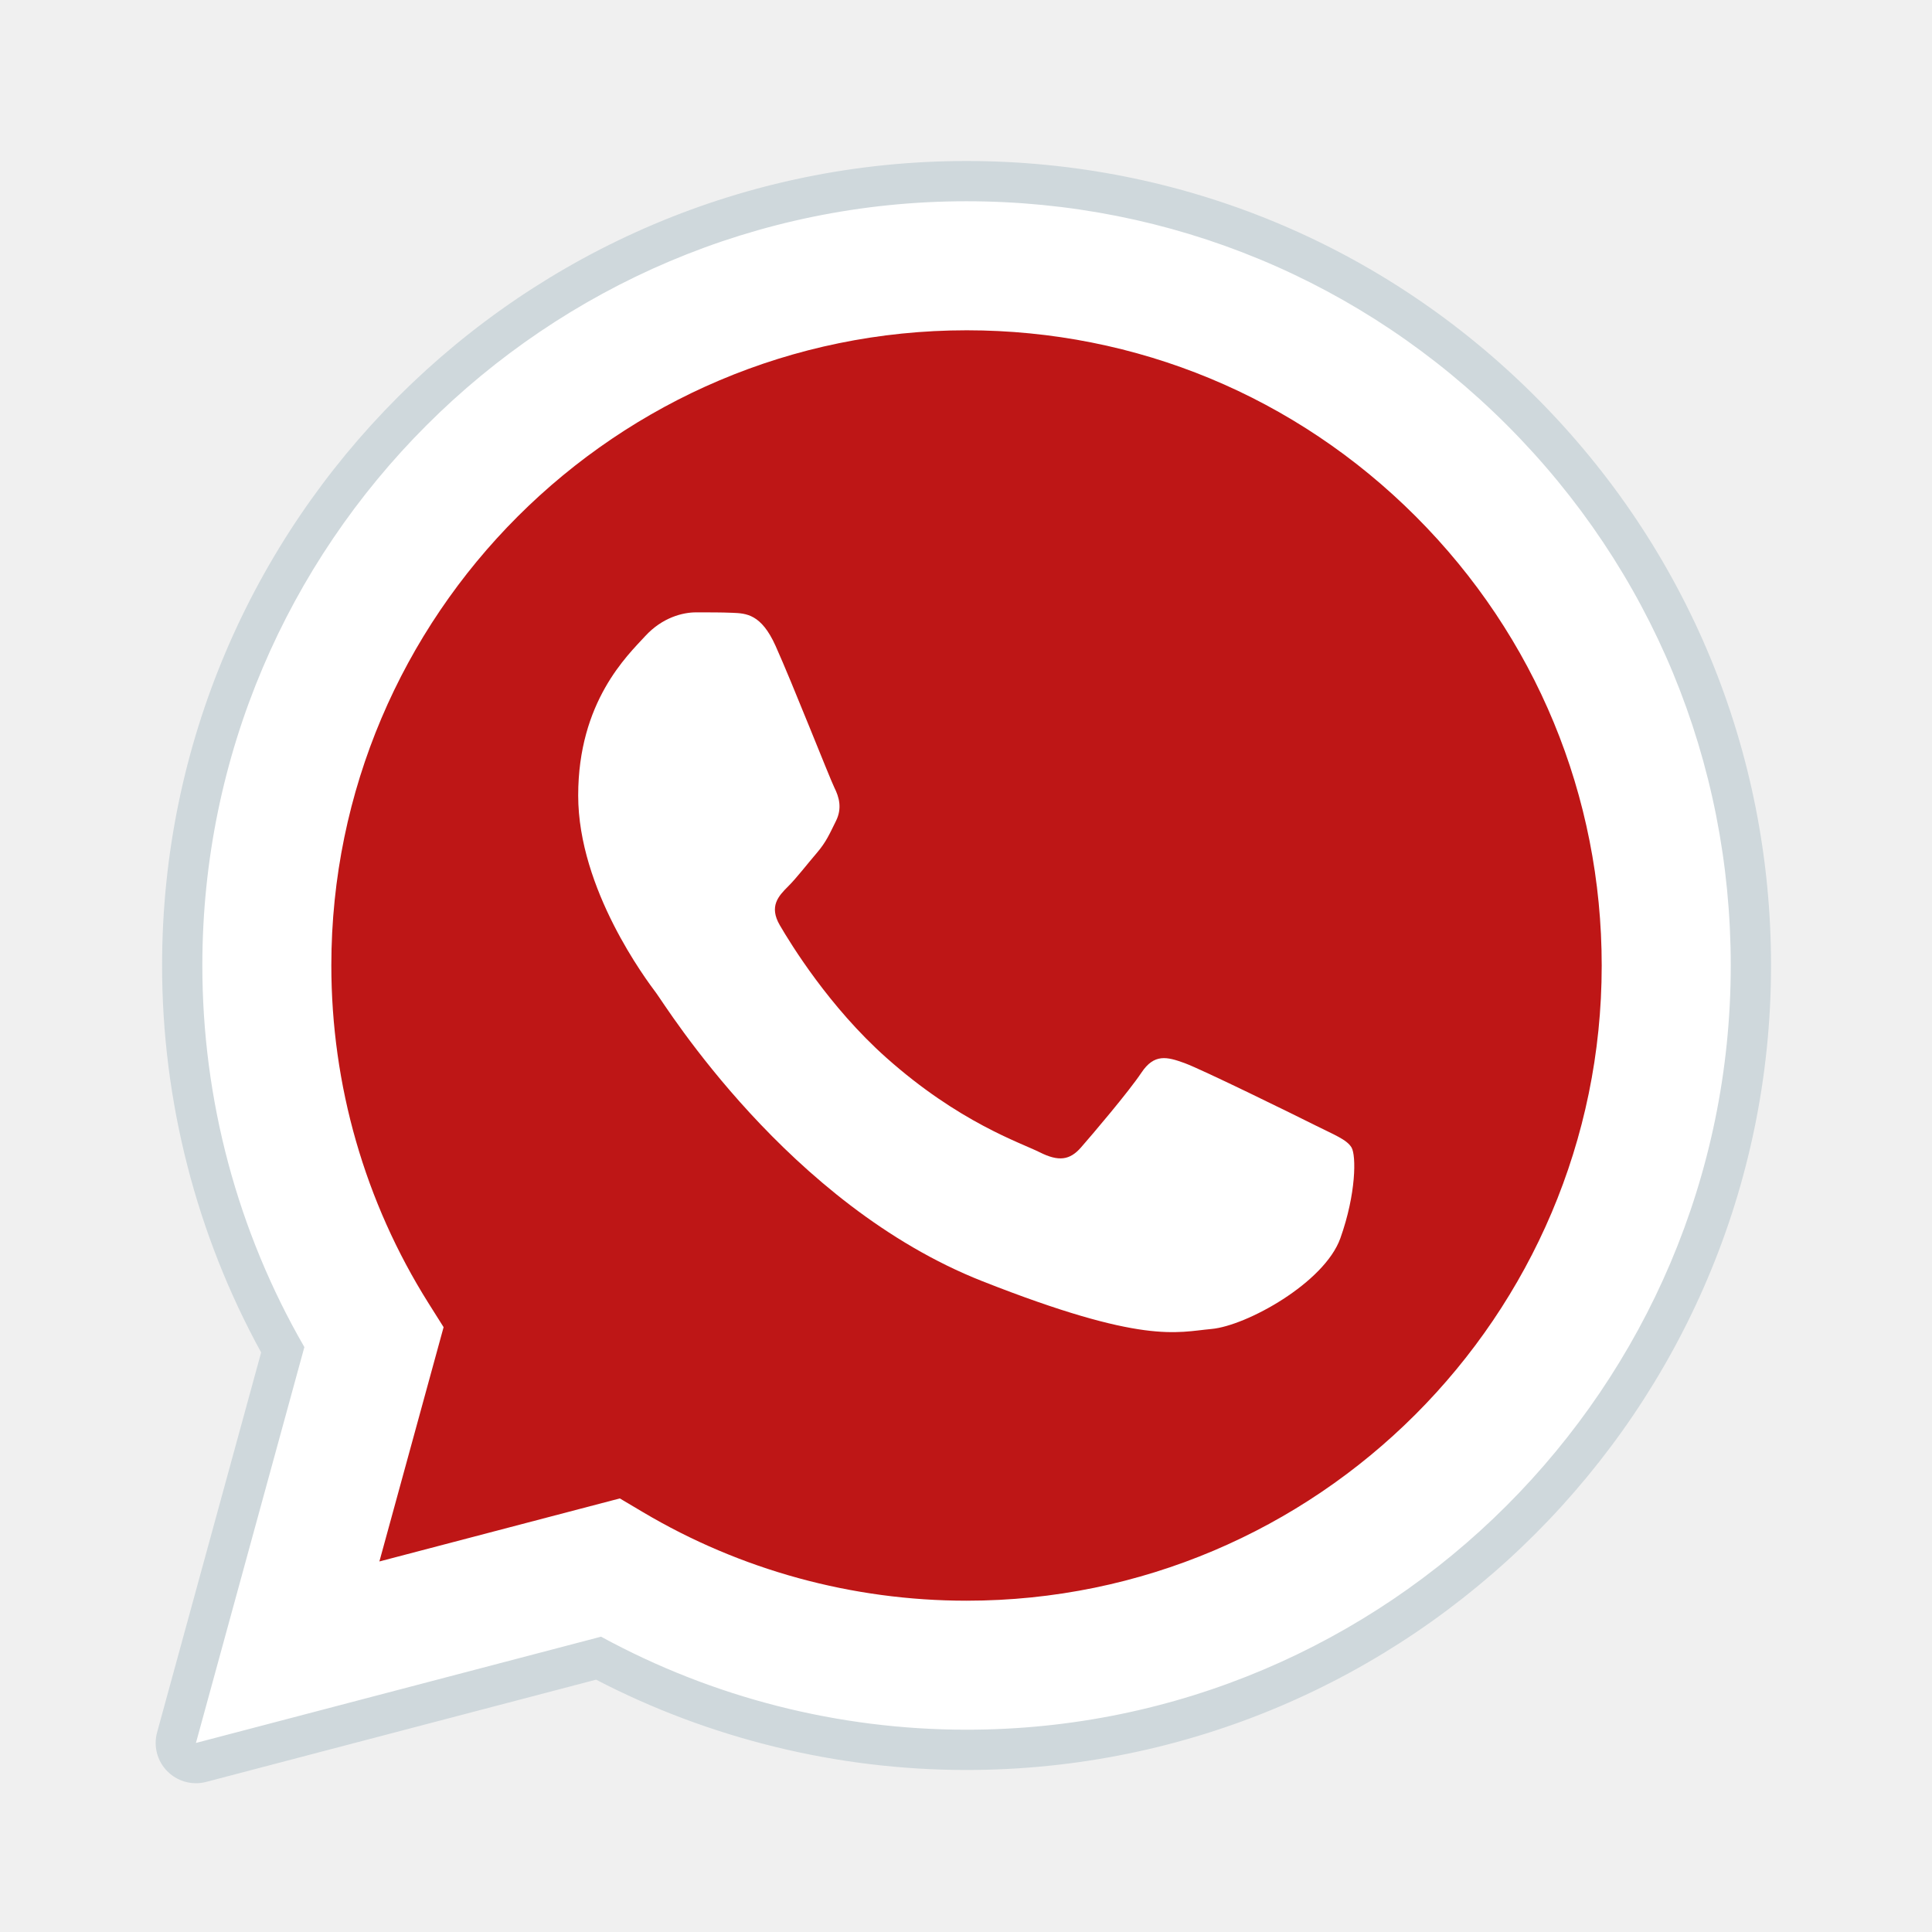
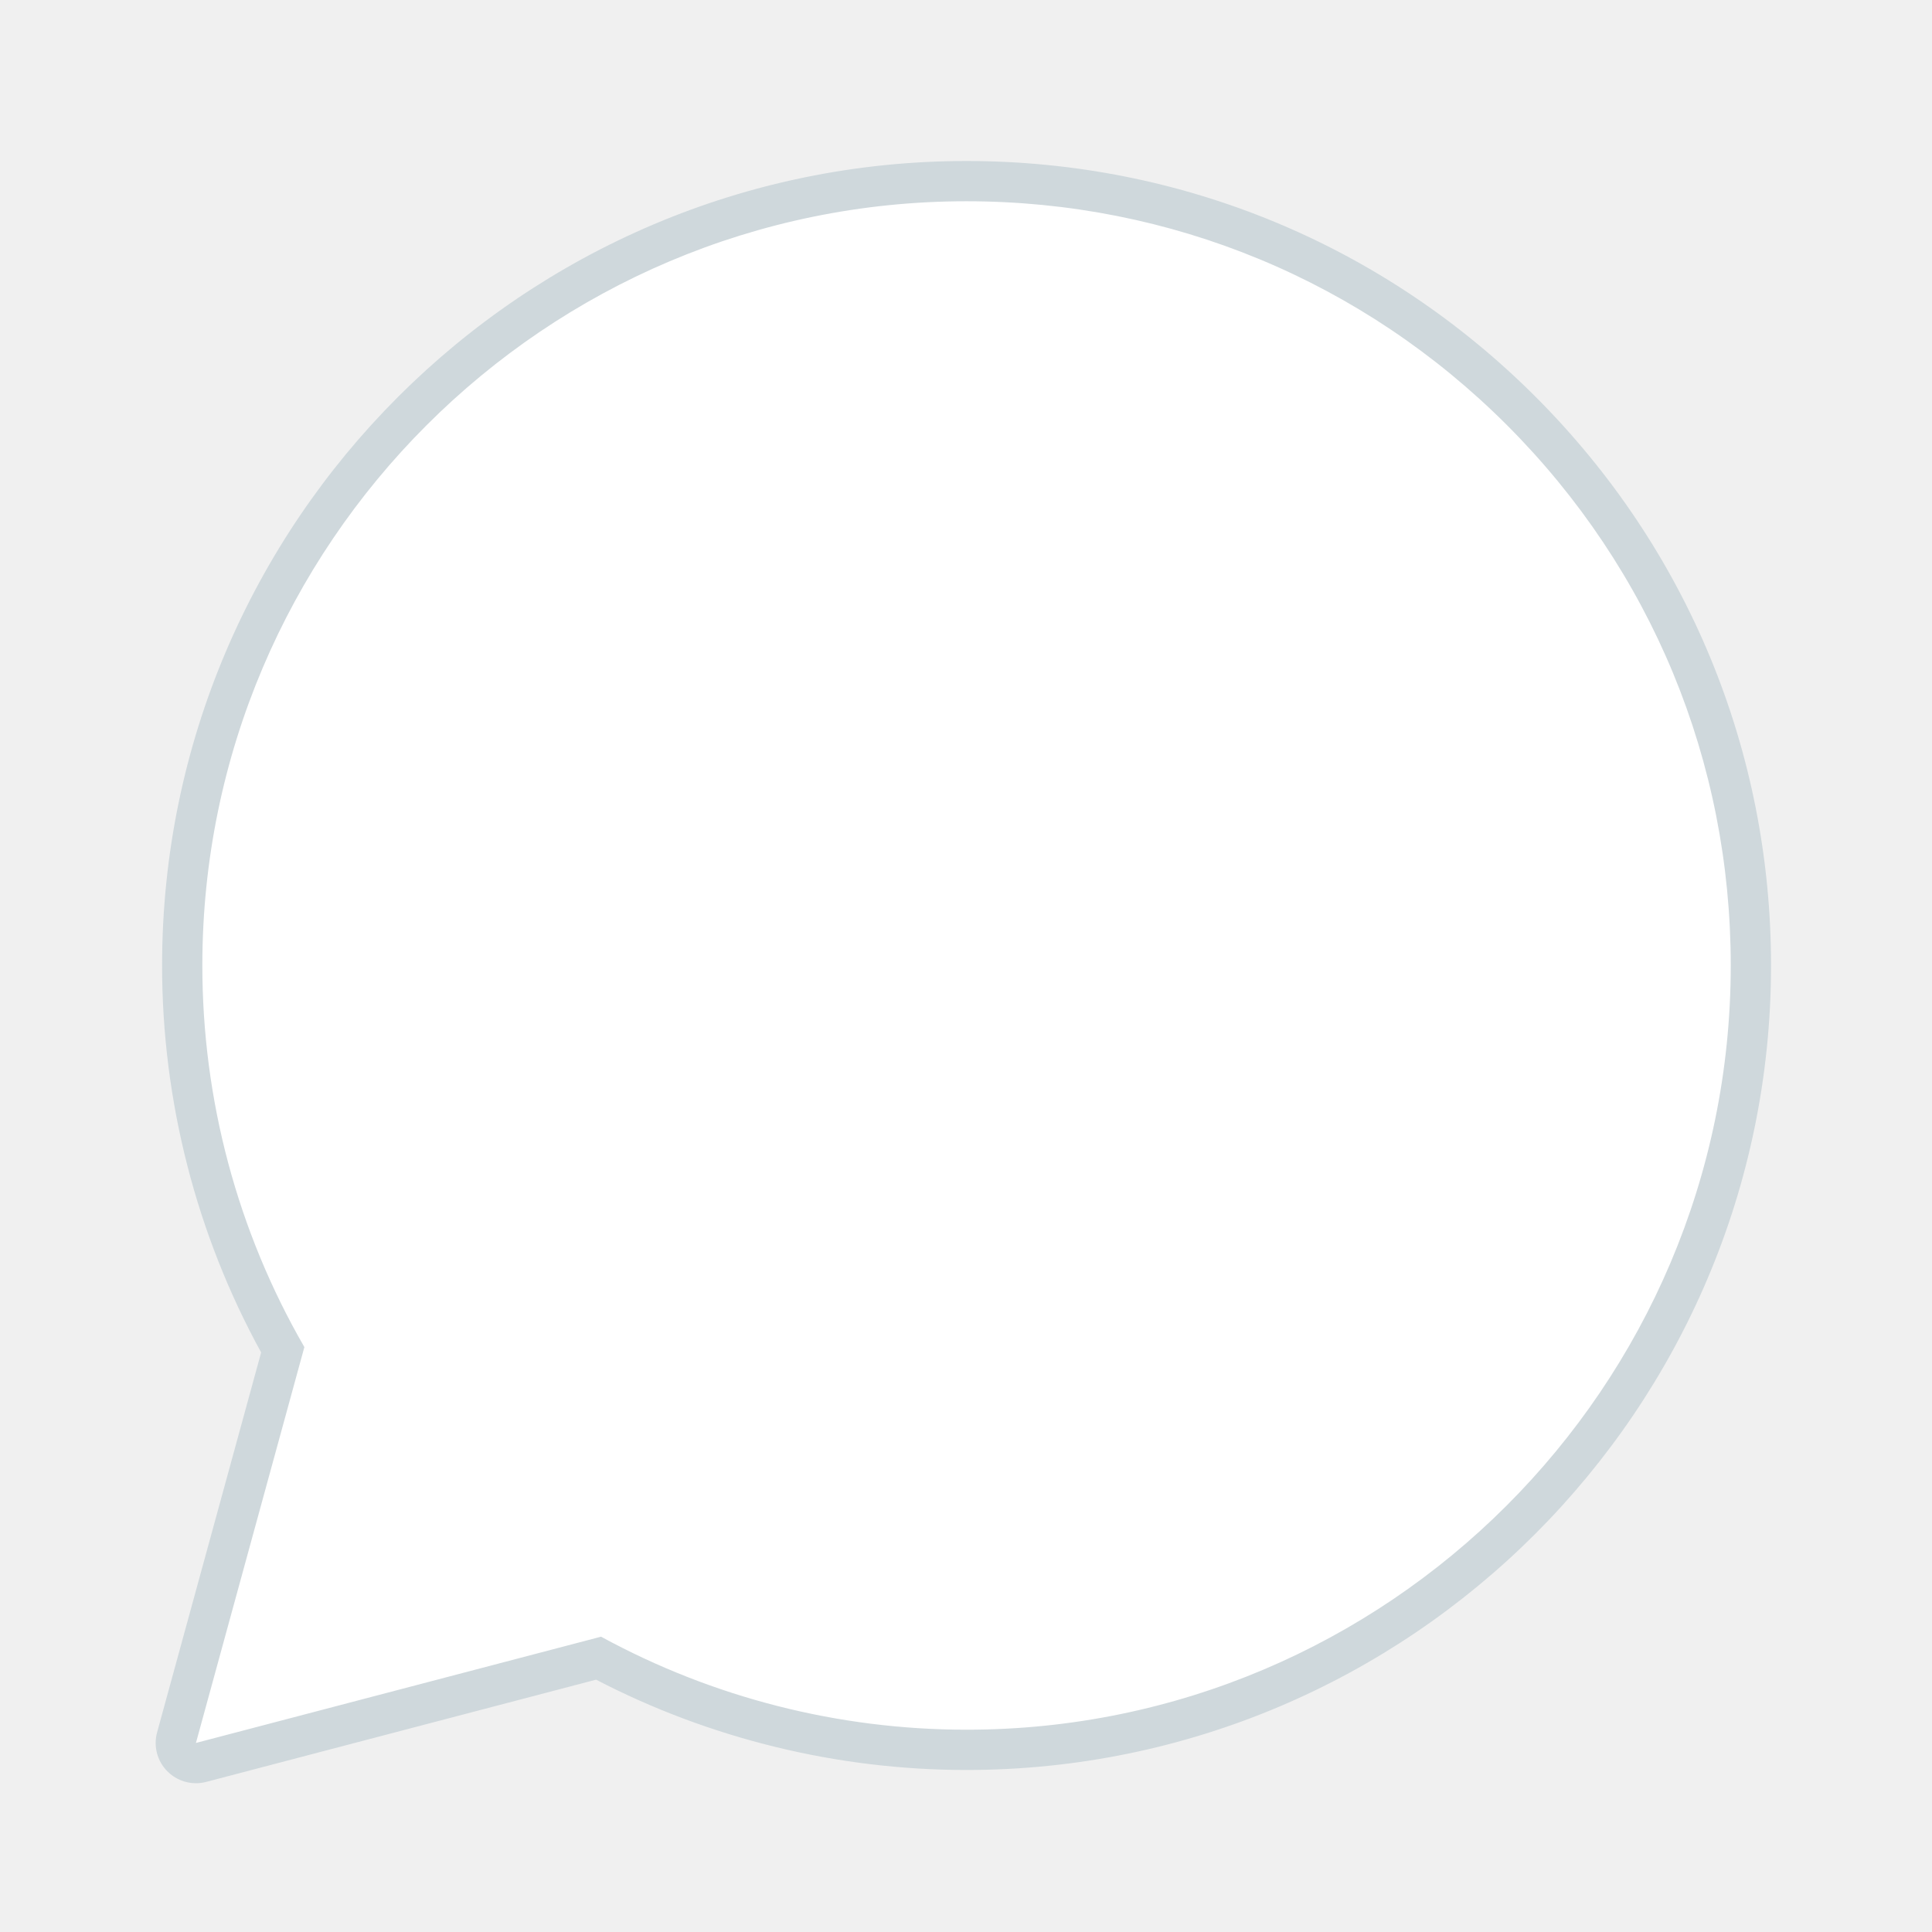
<svg xmlns="http://www.w3.org/2000/svg" viewBox="0 0 48 48" width="48px" height="48px" fill-rule="evenodd" clip-rule="evenodd">
  <path fill="#fff" d="M4.868,43.303l2.694-9.835C5.9,30.59,5.026,27.324,5.027,23.979C5.032,13.514,13.548,5,24.014,5c5.079,0.002,9.845,1.979,13.43,5.566c3.584,3.588,5.558,8.356,5.556,13.428c-0.004,10.465-8.522,18.98-18.986,18.98c-0.001,0,0,0,0,0h-0.008c-3.177-0.001-6.3-0.798-9.073-2.311L4.868,43.303z" />
  <path fill="#fff" d="M4.868,43.803c-0.132,0-0.26-0.052-0.355-0.148c-0.125-0.127-0.174-0.312-0.127-0.483l2.639-9.636c-1.636-2.906-2.499-6.206-2.497-9.556C4.532,13.238,13.273,4.5,24.014,4.5c5.21,0.002,10.105,2.031,13.784,5.713c3.679,3.683,5.704,8.577,5.702,13.781c-0.004,10.741-8.746,19.48-19.486,19.48c-3.189-0.001-6.344-0.788-9.144-2.277l-9.875,2.589C4.953,43.798,4.911,43.803,4.868,43.803z" />
  <path fill="#cfd8dc" d="M24.014,5c5.079,0.002,9.845,1.979,13.43,5.566c3.584,3.588,5.558,8.356,5.556,13.428c-0.004,10.465-8.522,18.98-18.986,18.98h-0.008c-3.177-0.001-6.3-0.798-9.073-2.311L4.868,43.303l2.694-9.835C5.9,30.59,5.026,27.324,5.027,23.979C5.032,13.514,13.548,5,24.014,5 M24.014,42.974C24.014,42.974,24.014,42.974,24.014,42.974C24.014,42.974,24.014,42.974,24.014,42.974 M24.014,42.974C24.014,42.974,24.014,42.974,24.014,42.974C24.014,42.974,24.014,42.974,24.014,42.974 M24.014,4C24.014,4,24.014,4,24.014,4C12.998,4,4.032,12.962,4.027,23.979c-0.001,3.367,0.849,6.685,2.461,9.622l-2.585,9.439c-0.094,0.345,0.002,0.713,0.254,0.967c0.19,0.192,0.447,0.297,0.711,0.297c0.085,0,0.17-0.011,0.254-0.033l9.687-2.54c2.828,1.468,5.998,2.243,9.197,2.244c11.024,0,19.99-8.963,19.995-19.98c0.002-5.339-2.075-10.359-5.848-14.135C34.378,6.083,29.357,4.002,24.014,4L24.014,4z" />
-   <path fill="#be1616" d="M35.176,12.832c-2.98-2.982-6.941-4.625-11.157-4.626c-8.704,0-15.783,7.076-15.787,15.774c-0.001,2.981,0.833,5.883,2.413,8.396l0.376,0.597l-1.595,5.821l5.973-1.566l0.577,0.342c2.422,1.438,5.2,2.198,8.032,2.199h0.006c8.698,0,15.777-7.077,15.78-15.776C39.795,19.778,38.156,15.814,35.176,12.832z" />
+   <path fill="transparent" d="M35.176,12.832c-2.98-2.982-6.941-4.625-11.157-4.626c-8.704,0-15.783,7.076-15.787,15.774c-0.001,2.981,0.833,5.883,2.413,8.396l0.376,0.597l-1.595,5.821l5.973-1.566l0.577,0.342c2.422,1.438,5.2,2.198,8.032,2.199h0.006c8.698,0,15.777-7.077,15.78-15.776C39.795,19.778,38.156,15.814,35.176,12.832z" />
  <path fill="#fff" fill-rule="evenodd" d="M19.268,16.045c-0.355-0.79-0.729-0.806-1.068-0.82c-0.277-0.012-0.593-0.011-0.909-0.011c-0.316,0-0.83,0.119-1.265,0.594c-0.435,0.475-1.661,1.622-1.661,3.956c0,2.334,1.7,4.59,1.937,4.906c0.237,0.316,3.282,5.259,8.104,7.161c4.007,1.58,4.823,1.266,5.693,1.187c0.87-0.079,2.807-1.147,3.202-2.255c0.395-1.108,0.395-2.057,0.277-2.255c-0.119-0.198-0.435-0.316-0.909-0.554s-2.807-1.385-3.242-1.543c-0.435-0.158-0.751-0.237-1.068,0.238c-0.316,0.474-1.225,1.543-1.502,1.859c-0.277,0.317-0.554,0.357-1.028,0.119c-0.474-0.238-2.002-0.738-3.815-2.354c-1.41-1.257-2.362-2.81-2.639-3.285c-0.277-0.474-0.03-0.731,0.208-0.968c0.213-0.213,0.474-0.554,0.712-0.831c0.237-0.277,0.316-0.475,0.474-0.791c0.158-0.317,0.079-0.594-0.04-0.831C20.612,19.329,19.69,16.983,19.268,16.045z" clip-rule="evenodd" />
</svg>
